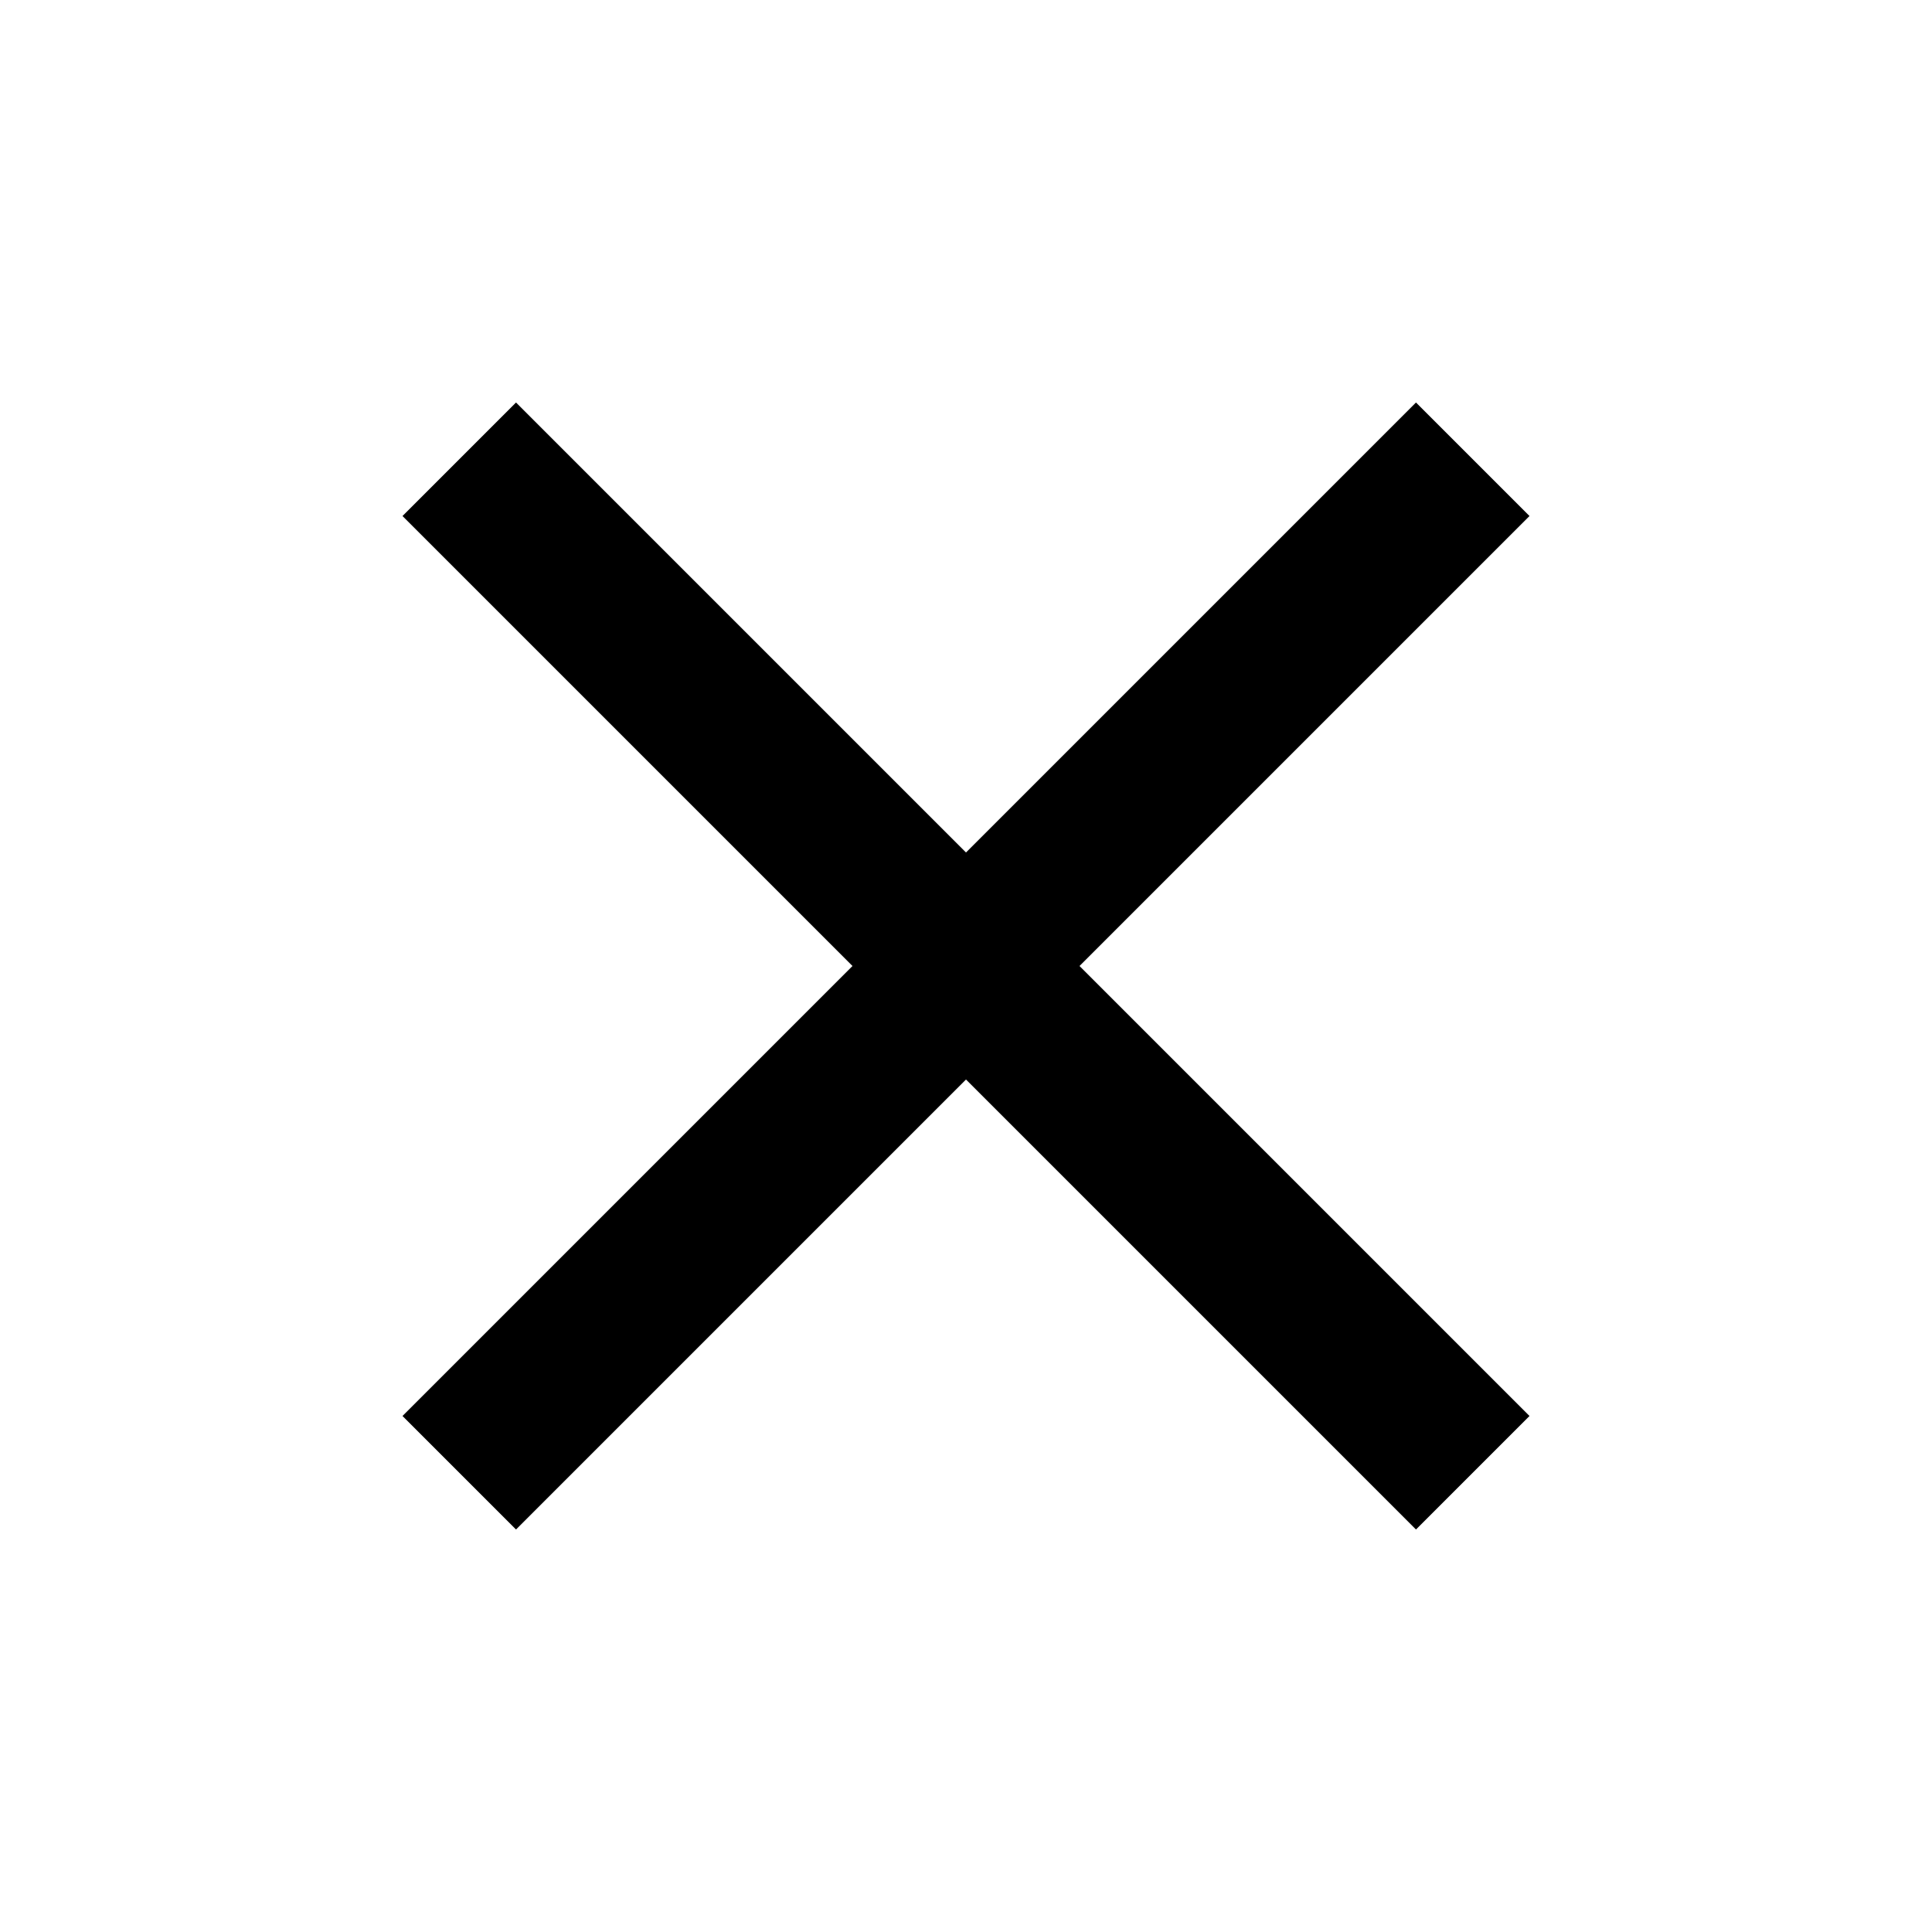
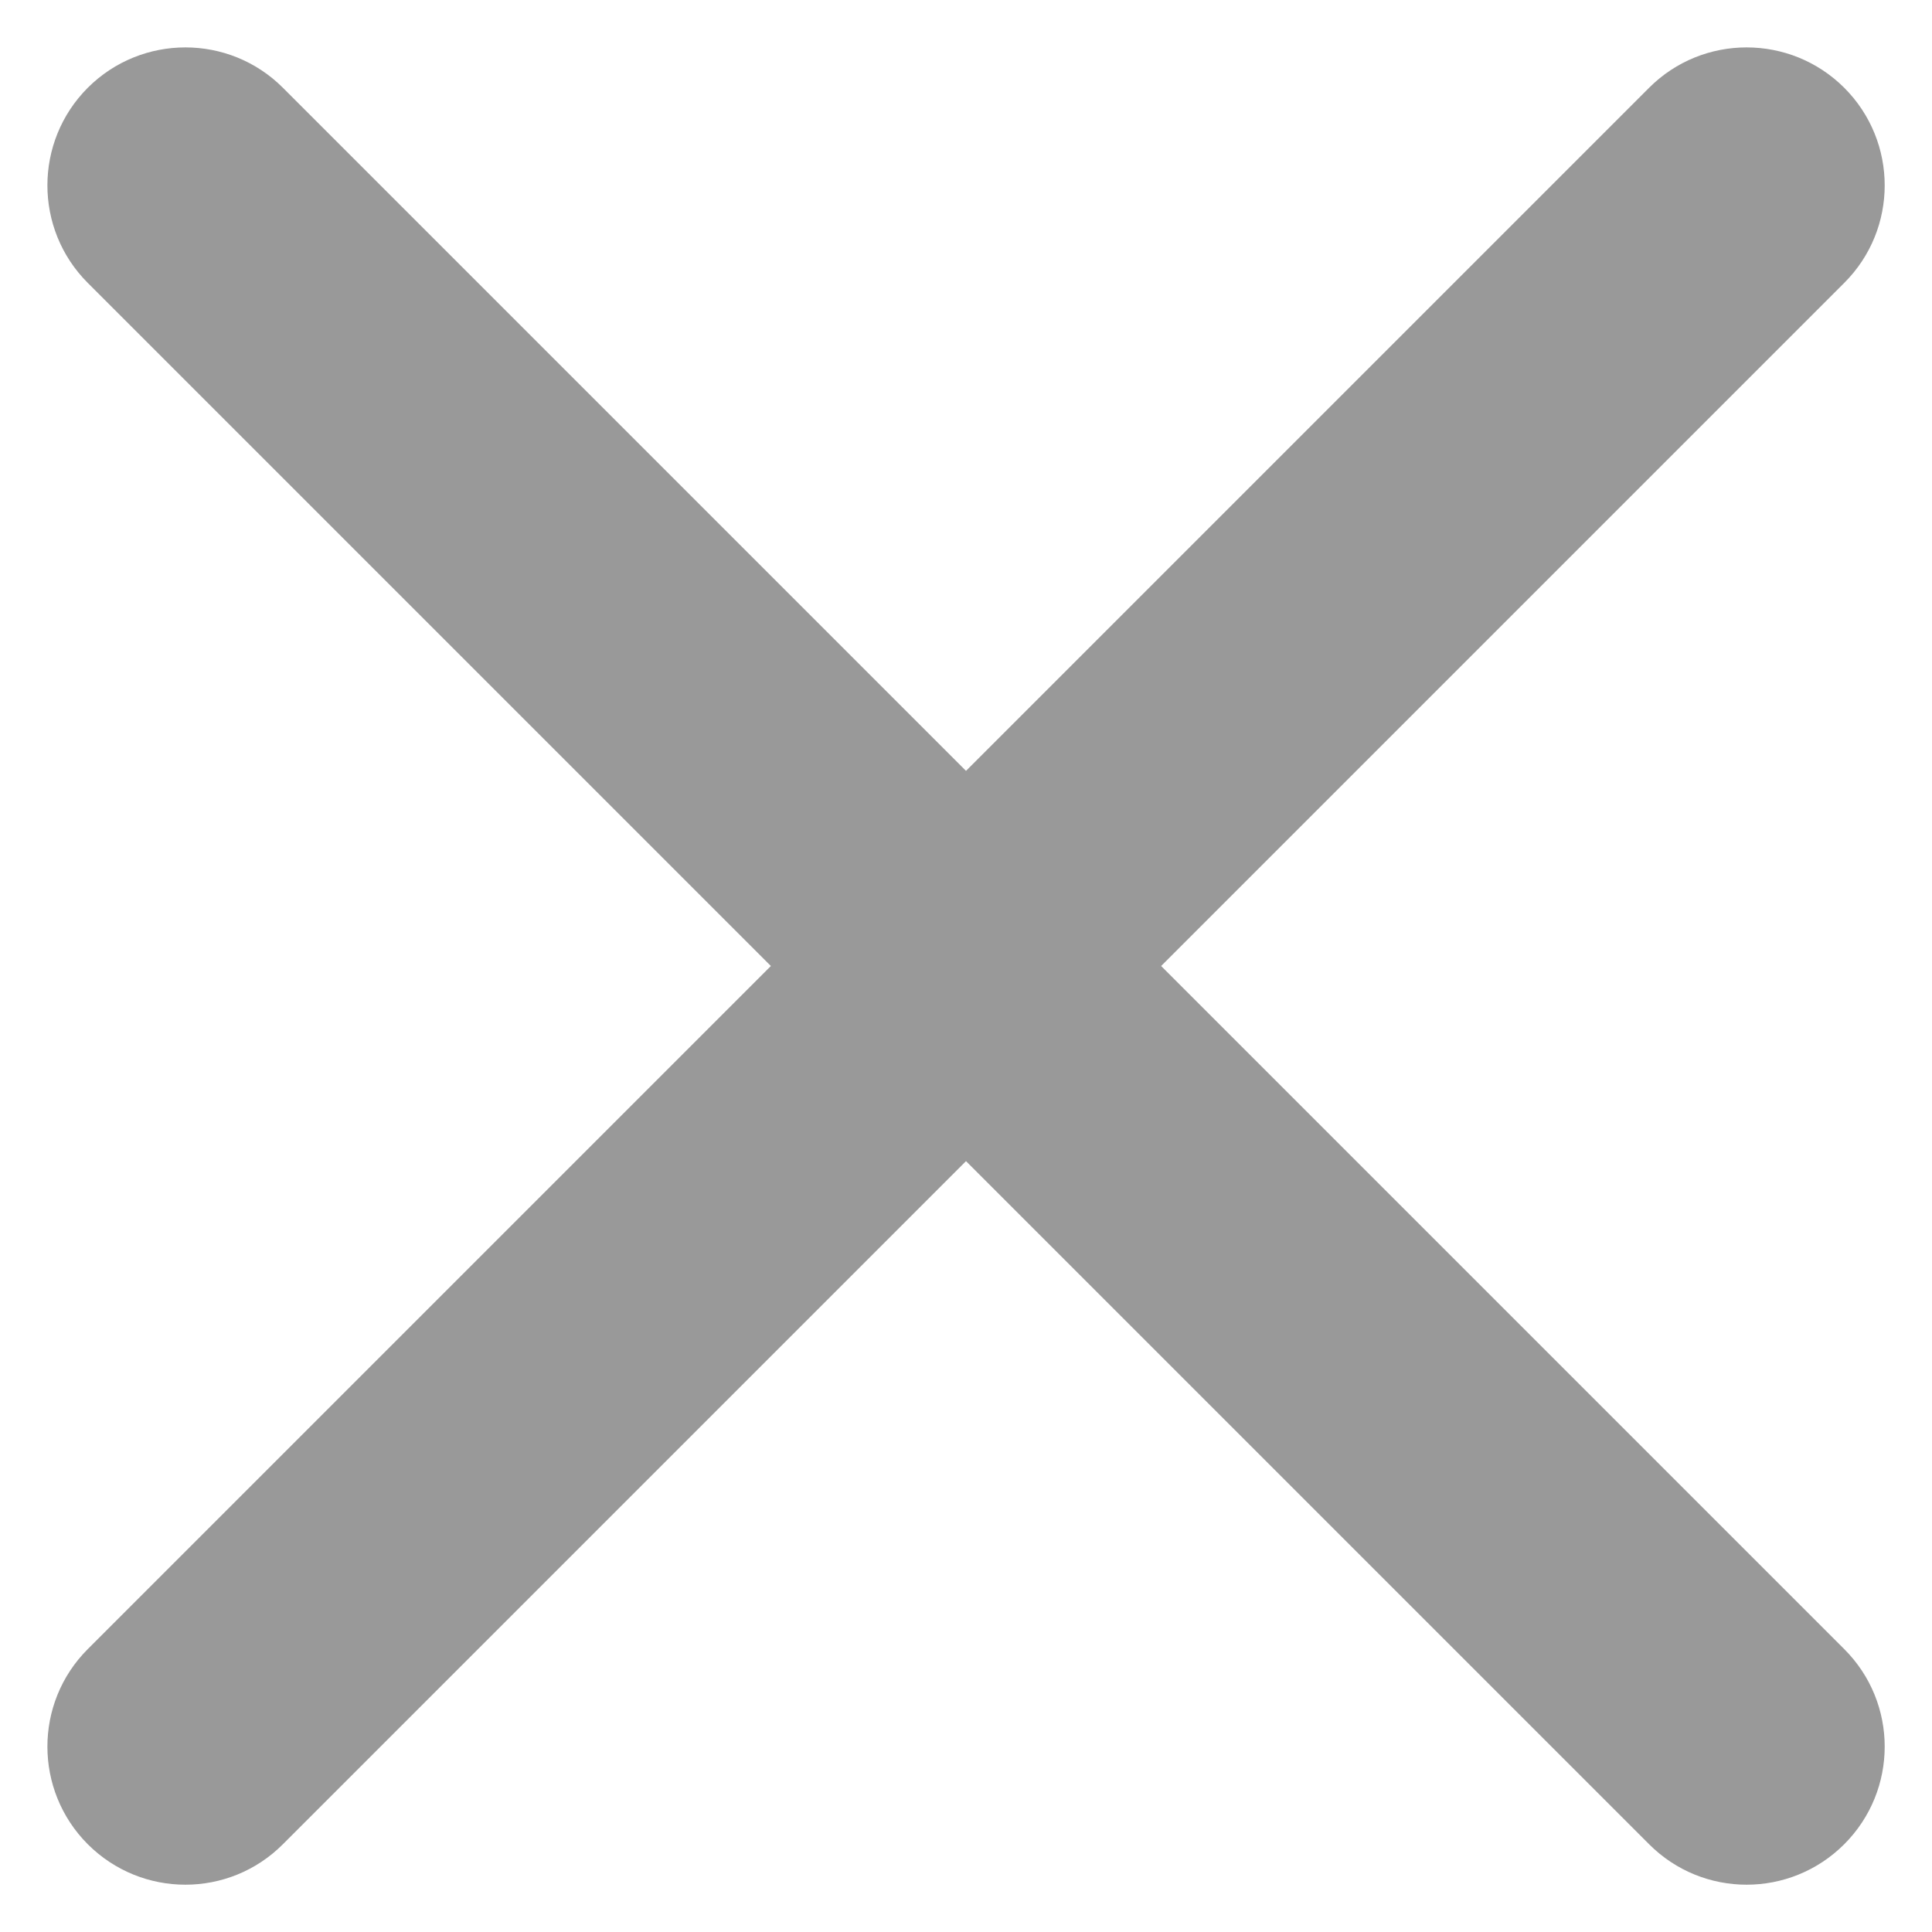
- <svg xmlns="http://www.w3.org/2000/svg" height="24px" viewBox="0 0 24 24" width="24px" fill="#000000">
-   <path d="M0 0h24v24H0V0z" fill="none" />
-   <path d="M19 6.41L17.59 5 12 10.59 6.41 5 5 6.41 10.59 12 5 17.59 6.41 19 12 13.41 17.59 19 19 17.59 13.41 12 19 6.41z" />
+ <svg xmlns="http://www.w3.org/2000/svg" width="14" height="14" viewBox="0 0 14 14" fill="none">
+   <path fill-rule="evenodd" clip-rule="evenodd" d="M13.364 0.636C12.973 0.246 12.34 0.246 11.95 0.636L7 5.586L2.05 0.636C1.66 0.246 1.027 0.246 0.636 0.636C0.246 1.027 0.246 1.66 0.636 2.05L5.586 7L0.636 11.95C0.246 12.34 0.246 12.973 0.636 13.364C1.027 13.755 1.66 13.755 2.05 13.364L7 8.414L11.95 13.364C12.34 13.755 12.973 13.755 13.364 13.364C13.755 12.973 13.755 12.34 13.364 11.95L8.414 7L13.364 2.05C13.755 1.66 13.755 1.027 13.364 0.636Z" fill="#999999" />
</svg>
